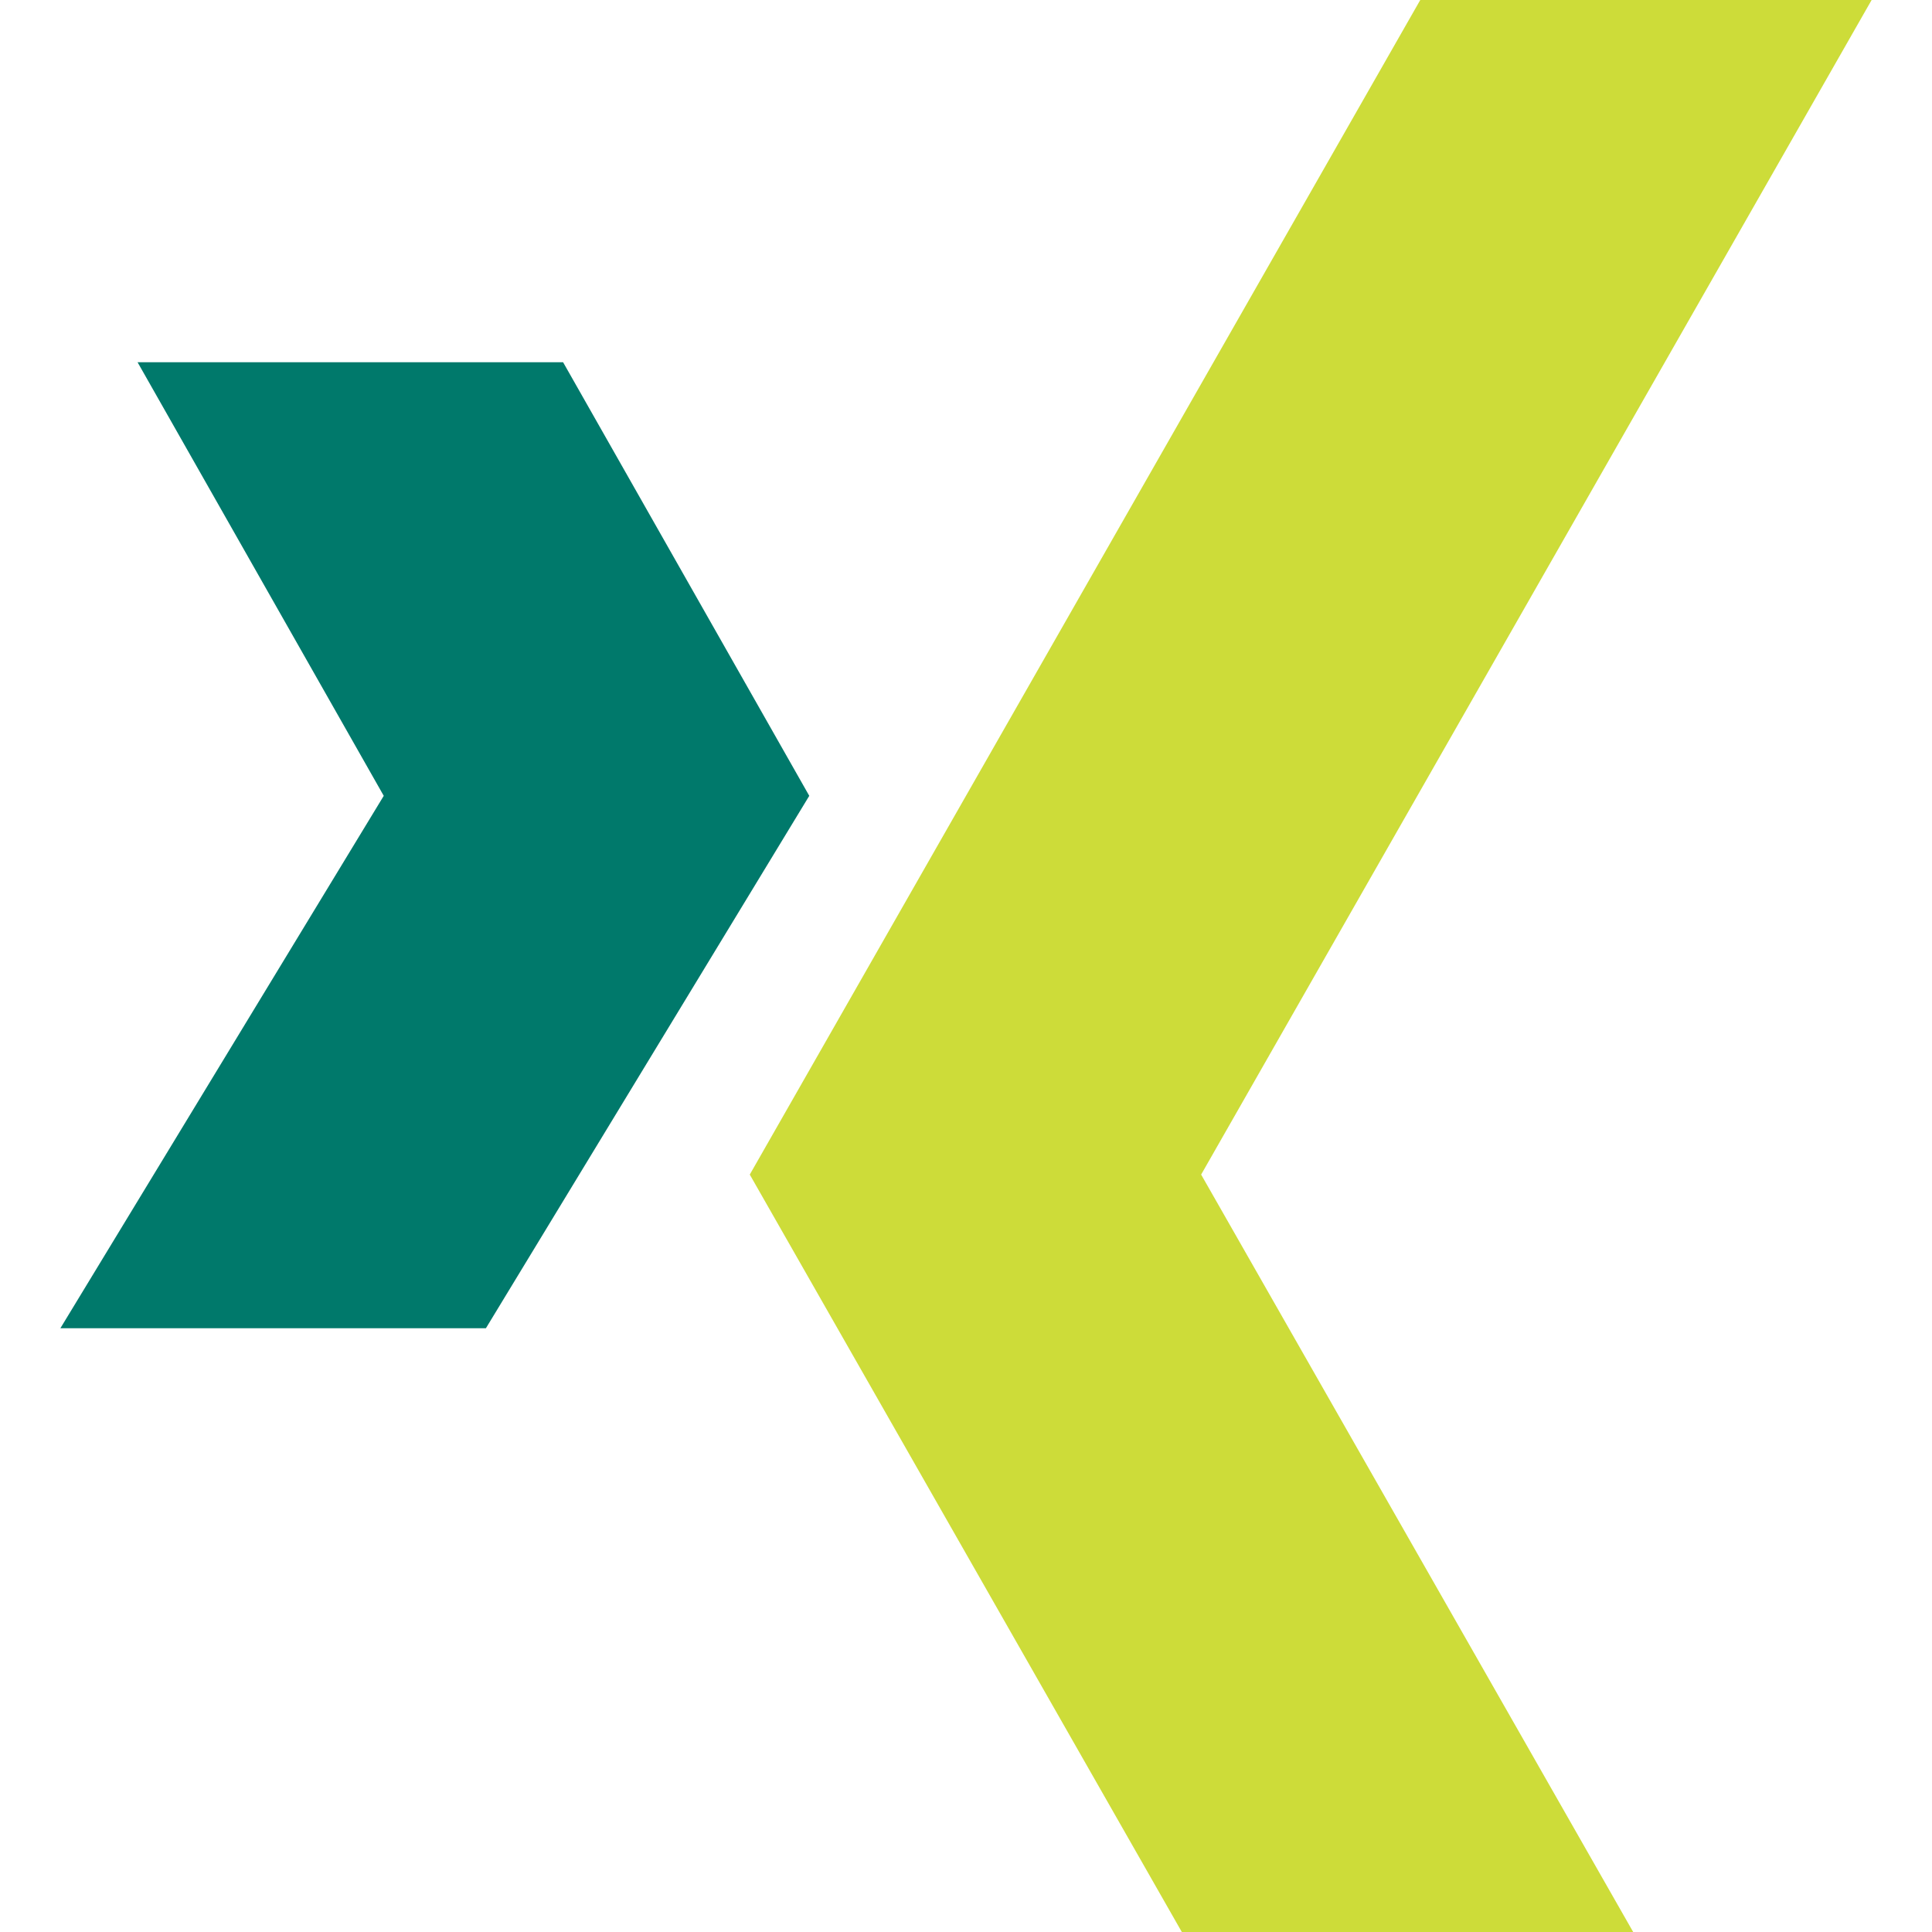
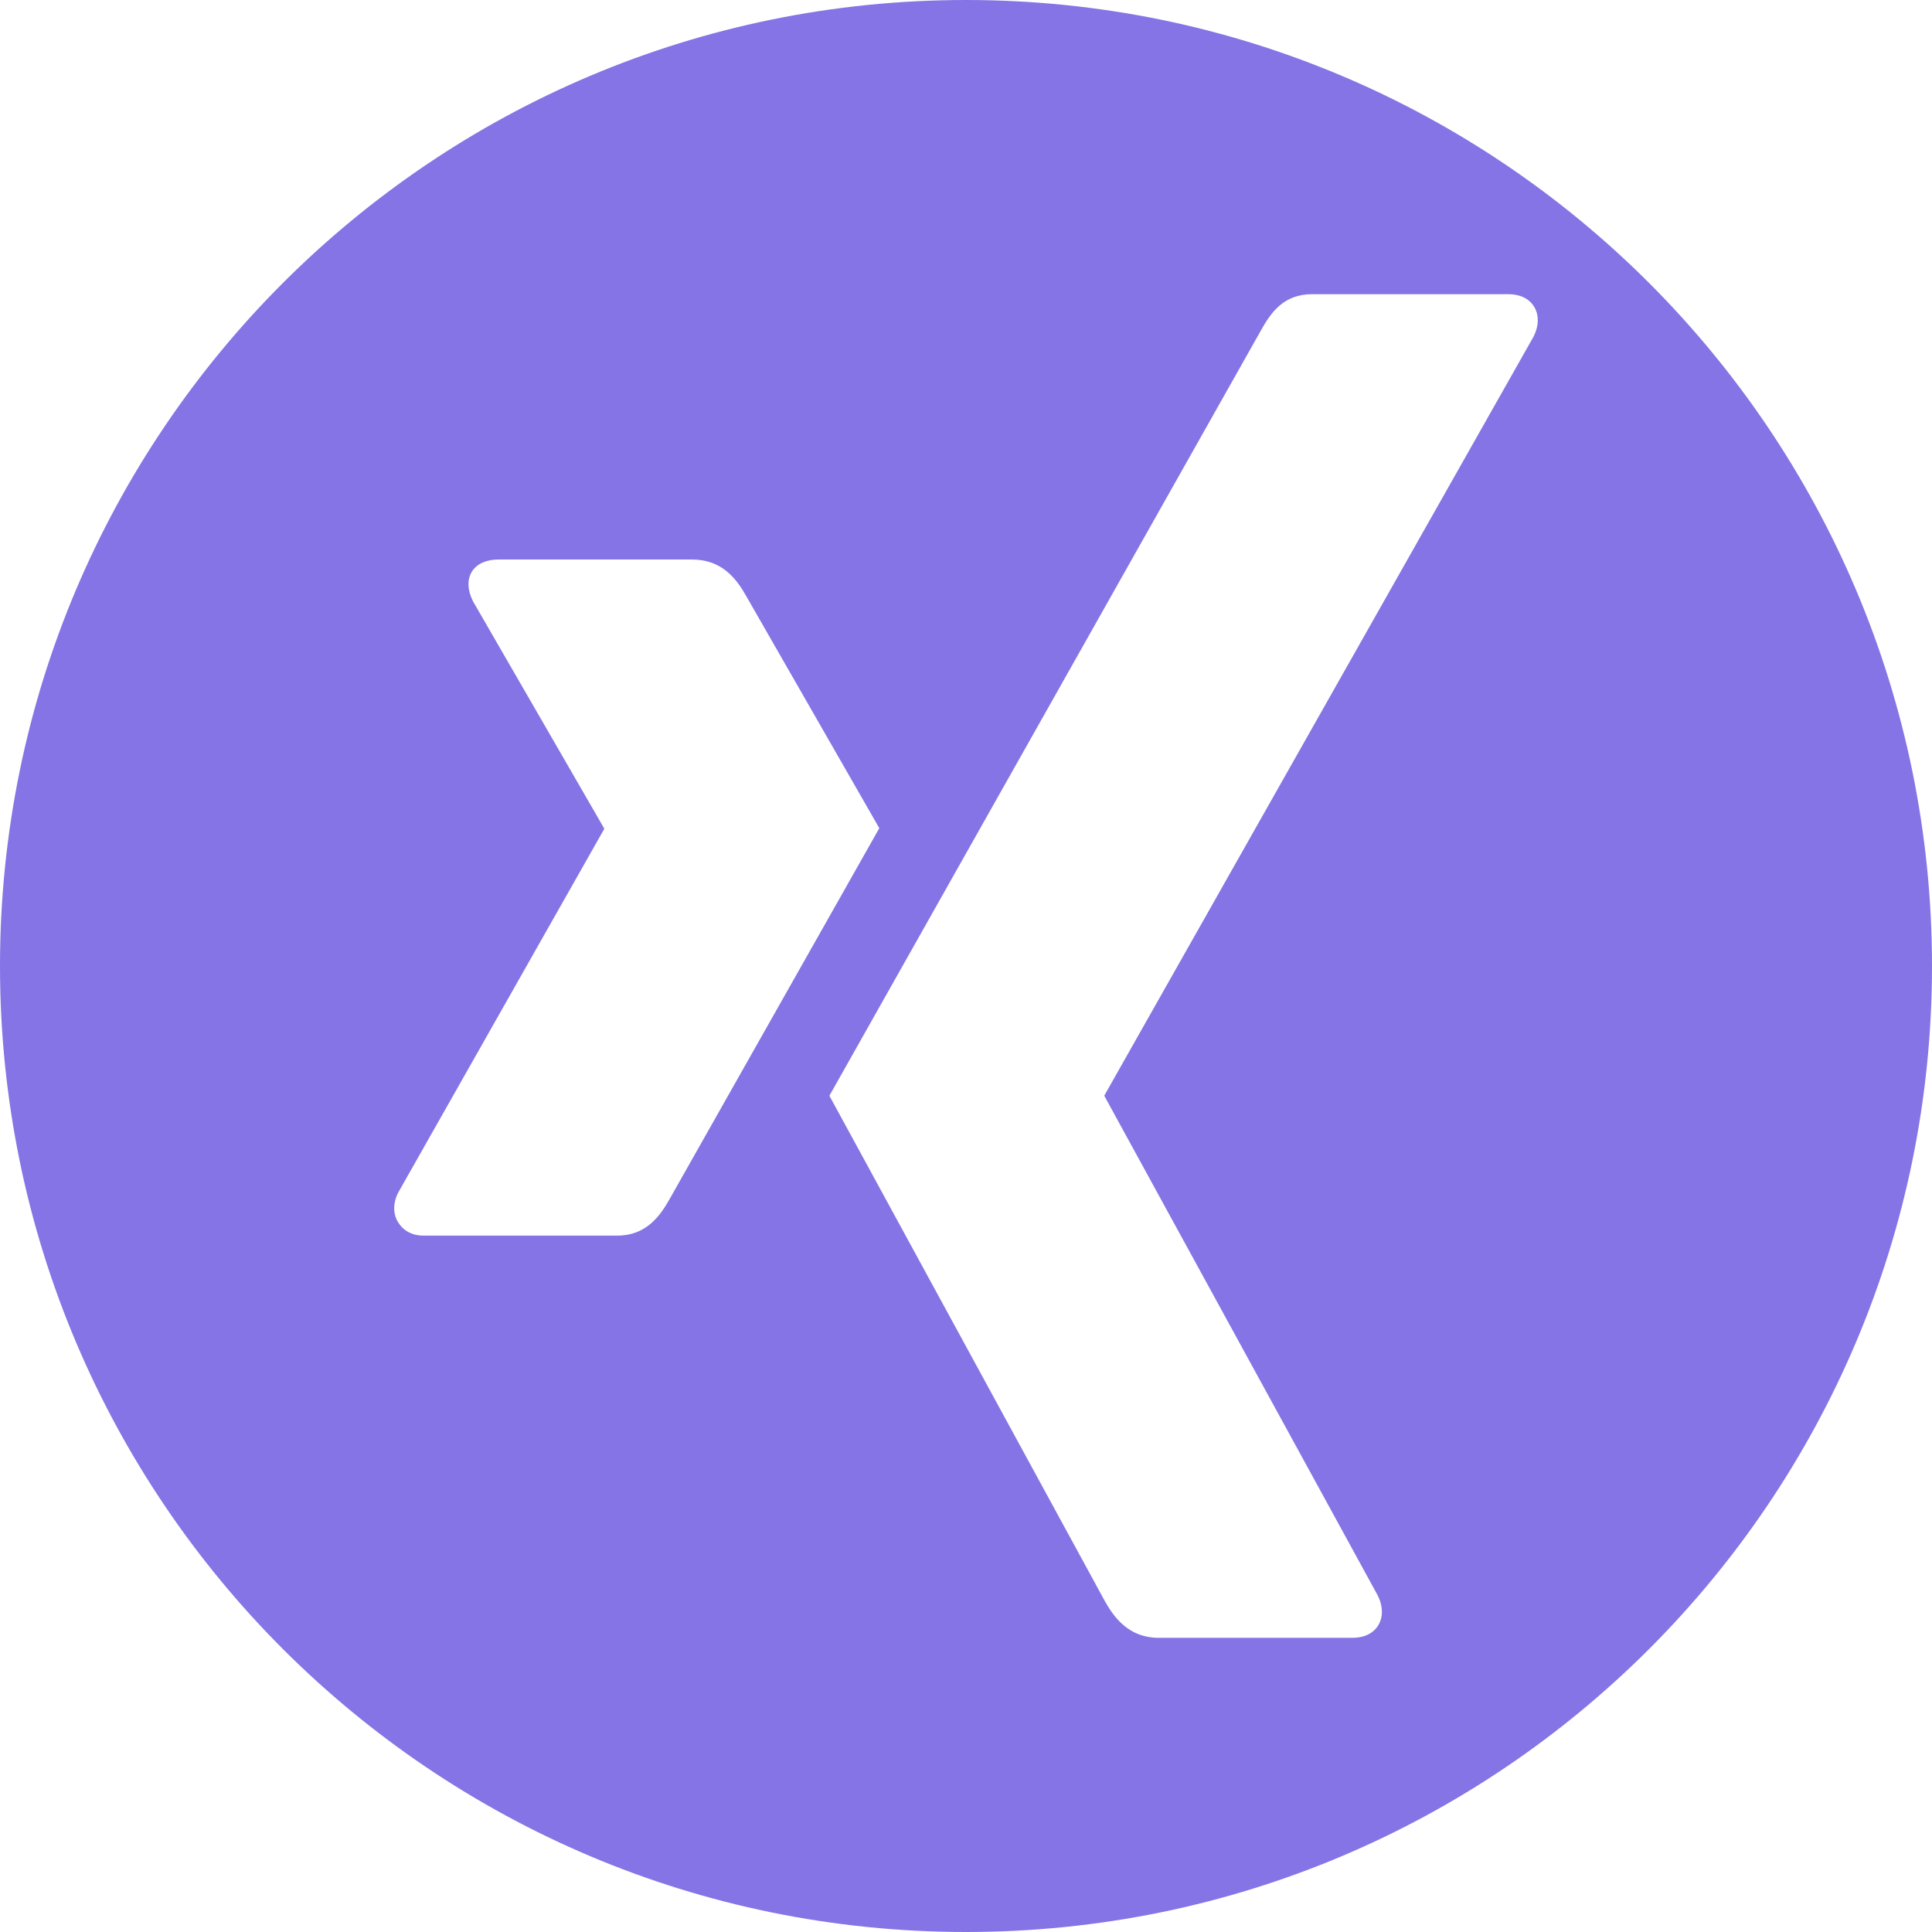
- <svg xmlns="http://www.w3.org/2000/svg" enable-background="new 0 0 24 24" height="512" viewBox="0 0 24 24" width="512">
-   <path d="m17.643 0-8.329 14.591 5.367 9.409h5.607l-5.367-9.409 8.329-14.591z" fill="#cddc39" />
-   <path d="m6.995 4.5h-5.286l3.058 5.386-4.017 6.614h5.286l4.017-6.614z" fill="#00796b" />
+ <svg xmlns="http://www.w3.org/2000/svg" version="1.1" id="Capa_1" x="0px" y="0px" width="97.75px" height="97.75px" viewBox="0 0 97.75 97.75" style="enable-background:new 0 0 97.75 97.75;" xml:space="preserve">
+   <g fill="#8474e5">
+     <path d="M48.875,0C21.883,0,0,21.882,0,48.875S21.883,97.75,48.875,97.75S97.75,75.868,97.75,48.875S75.867,0,48.875,0z    M31.231,62.516h-9.806c-0.591,0-1.032-0.266-1.28-0.67c-0.26-0.418-0.273-0.962,0-1.503l10.416-18.385   c0.012-0.021,0.012-0.033,0-0.056l-6.629-11.477c-0.273-0.546-0.314-1.085-0.056-1.504c0.25-0.405,0.746-0.612,1.337-0.612h9.806   c1.504,0,2.241,0.969,2.729,1.838c0,0,6.701,11.689,6.741,11.755c-0.396,0.7-10.584,18.719-10.584,18.719   C33.403,61.525,32.697,62.516,31.231,62.516z M77.596,17.022L55.887,55.406c-0.015,0.021-0.015,0.045,0,0.063l13.821,25.255   c0.272,0.545,0.28,1.098,0.021,1.516c-0.248,0.402-0.711,0.627-1.302,0.627h-9.794c-1.502,0-2.253-0.999-2.738-1.867   c0,0-13.896-25.493-13.932-25.561C42.657,54.21,63.779,16.75,63.779,16.75c0.525-0.944,1.162-1.867,2.625-1.867h9.906   c0.59,0,1.053,0.223,1.303,0.626C77.874,15.928,77.866,16.48,77.596,17.022z" />
+   </g>
+   <g>
+ </g>
+   <g>
+ </g>
+   <g>
+ </g>
+   <g>
+ </g>
+   <g>
+ </g>
+   <g>
+ </g>
+   <g>
+ </g>
+   <g>
+ </g>
+   <g>
+ </g>
+   <g>
+ </g>
+   <g>
+ </g>
+   <g>
+ </g>
+   <g>
+ </g>
+   <g>
+ </g>
+   <g>
+ </g>
</svg>
